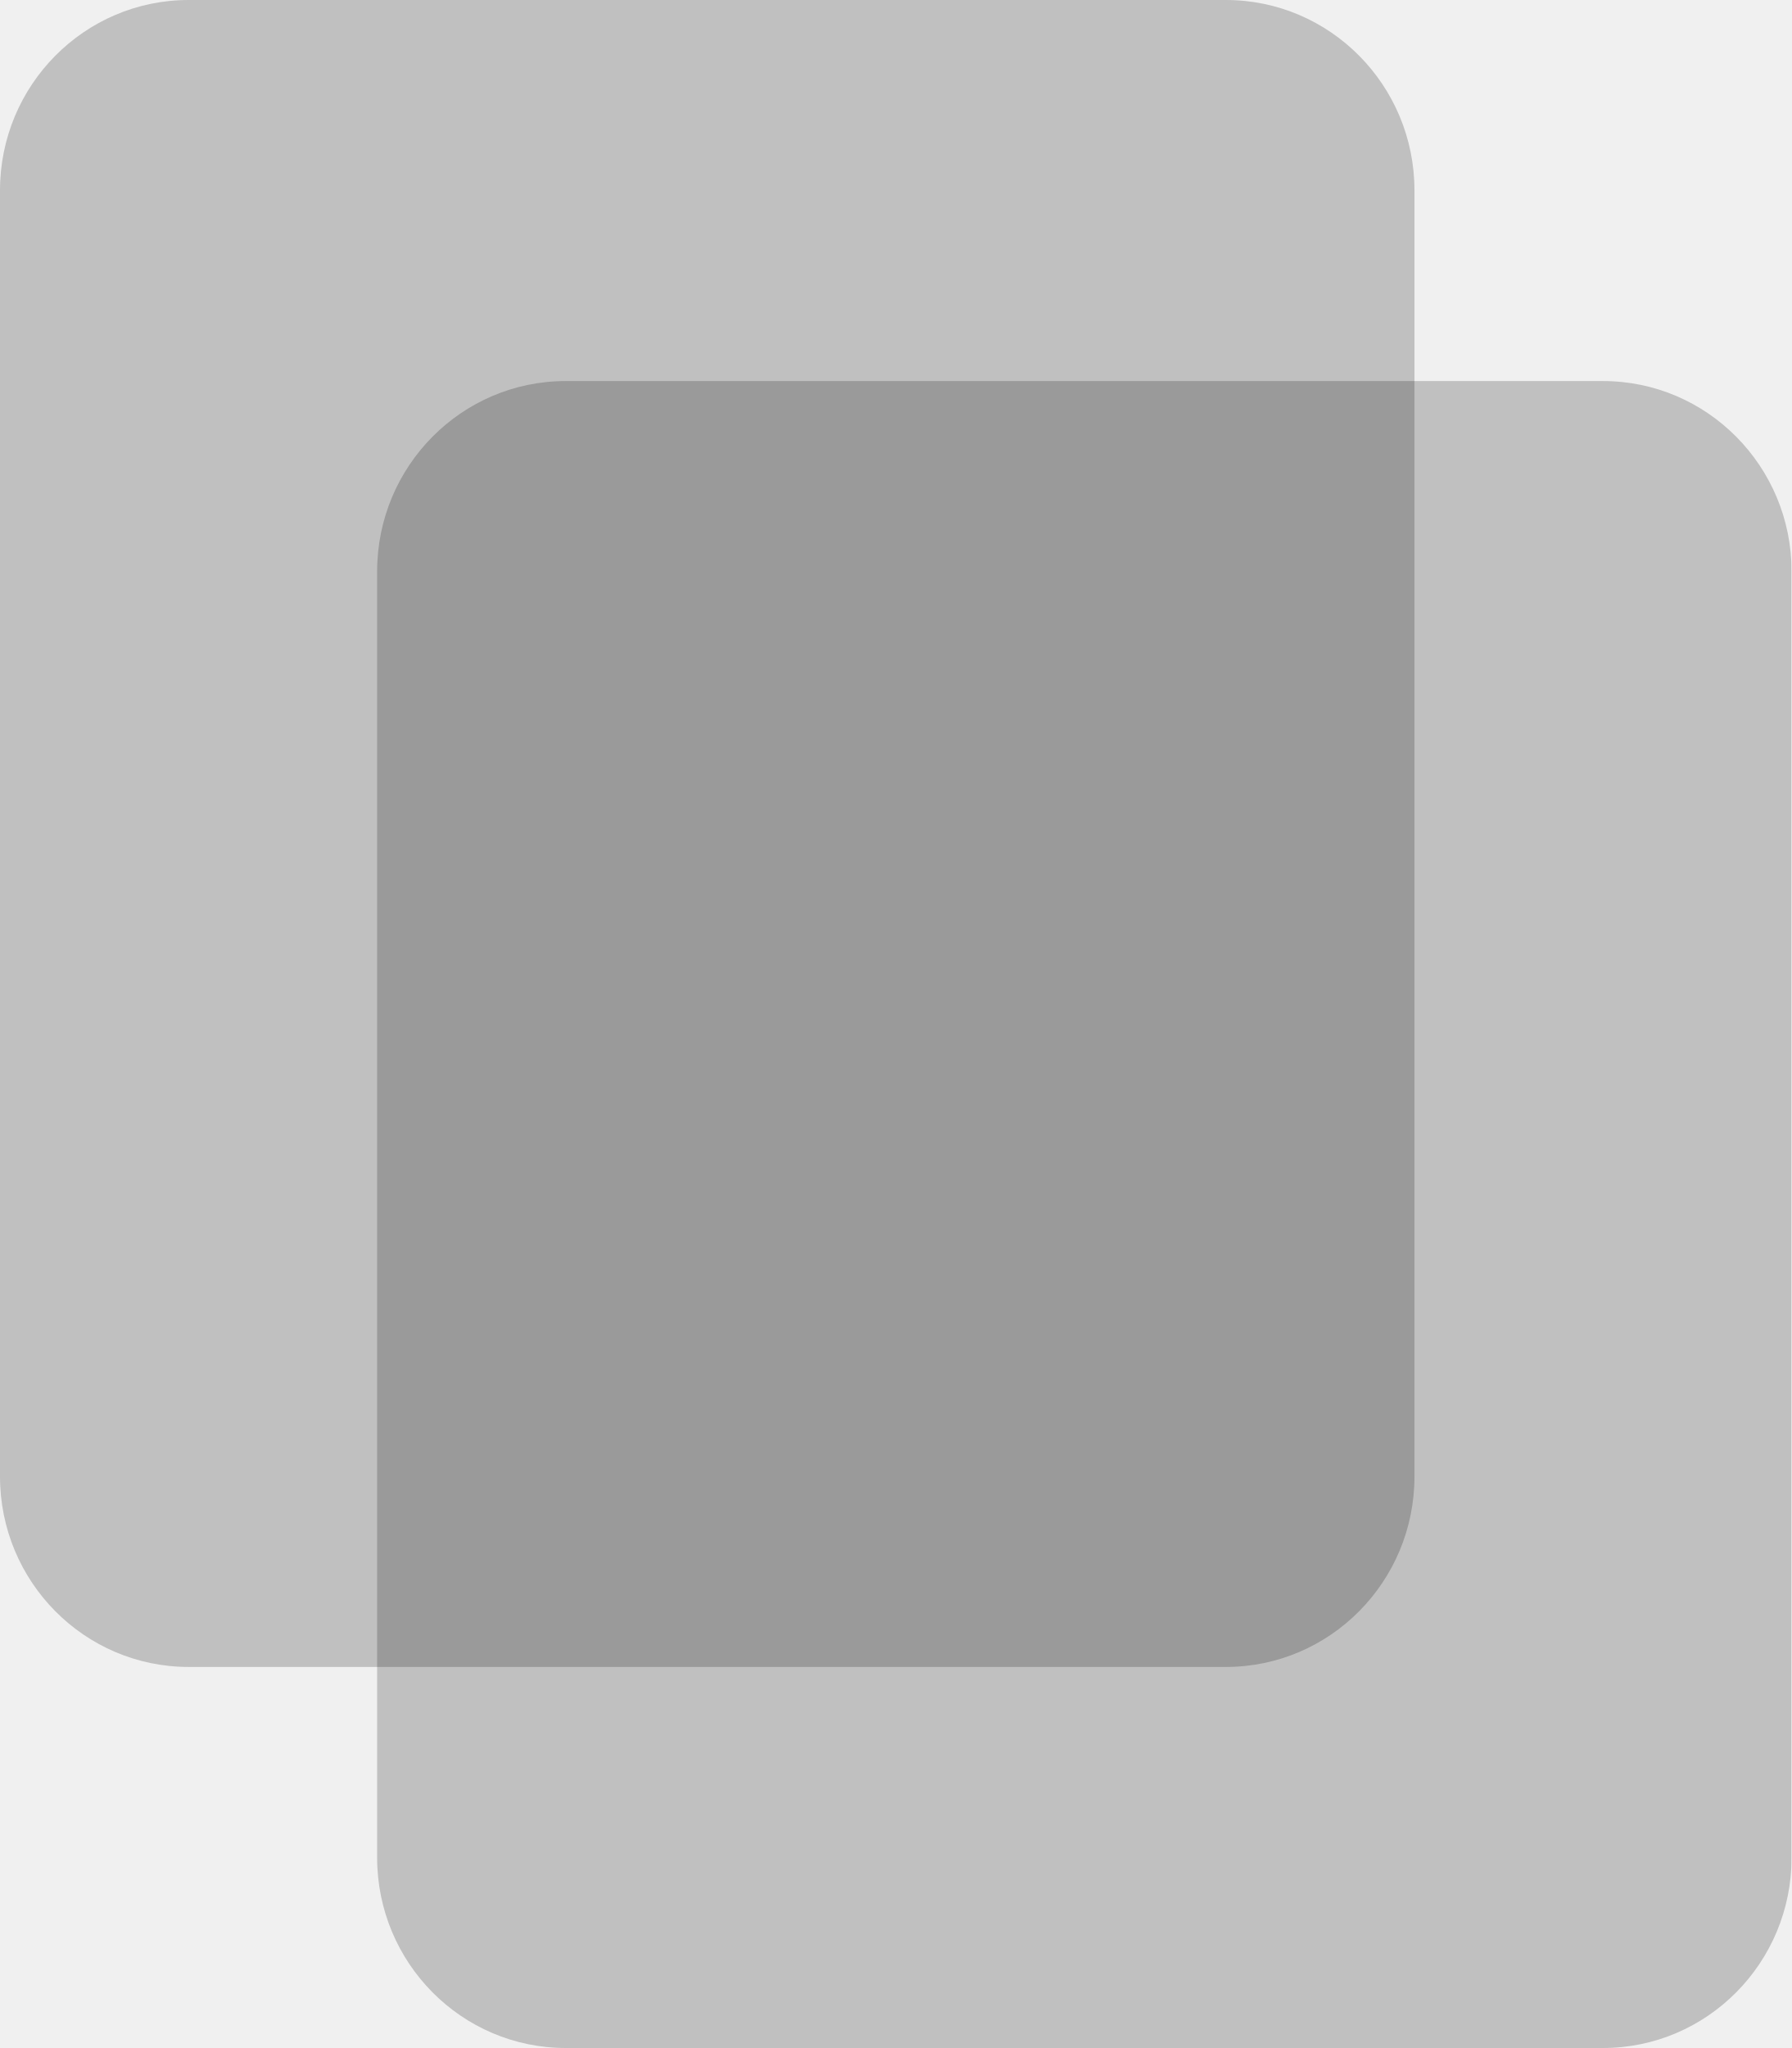
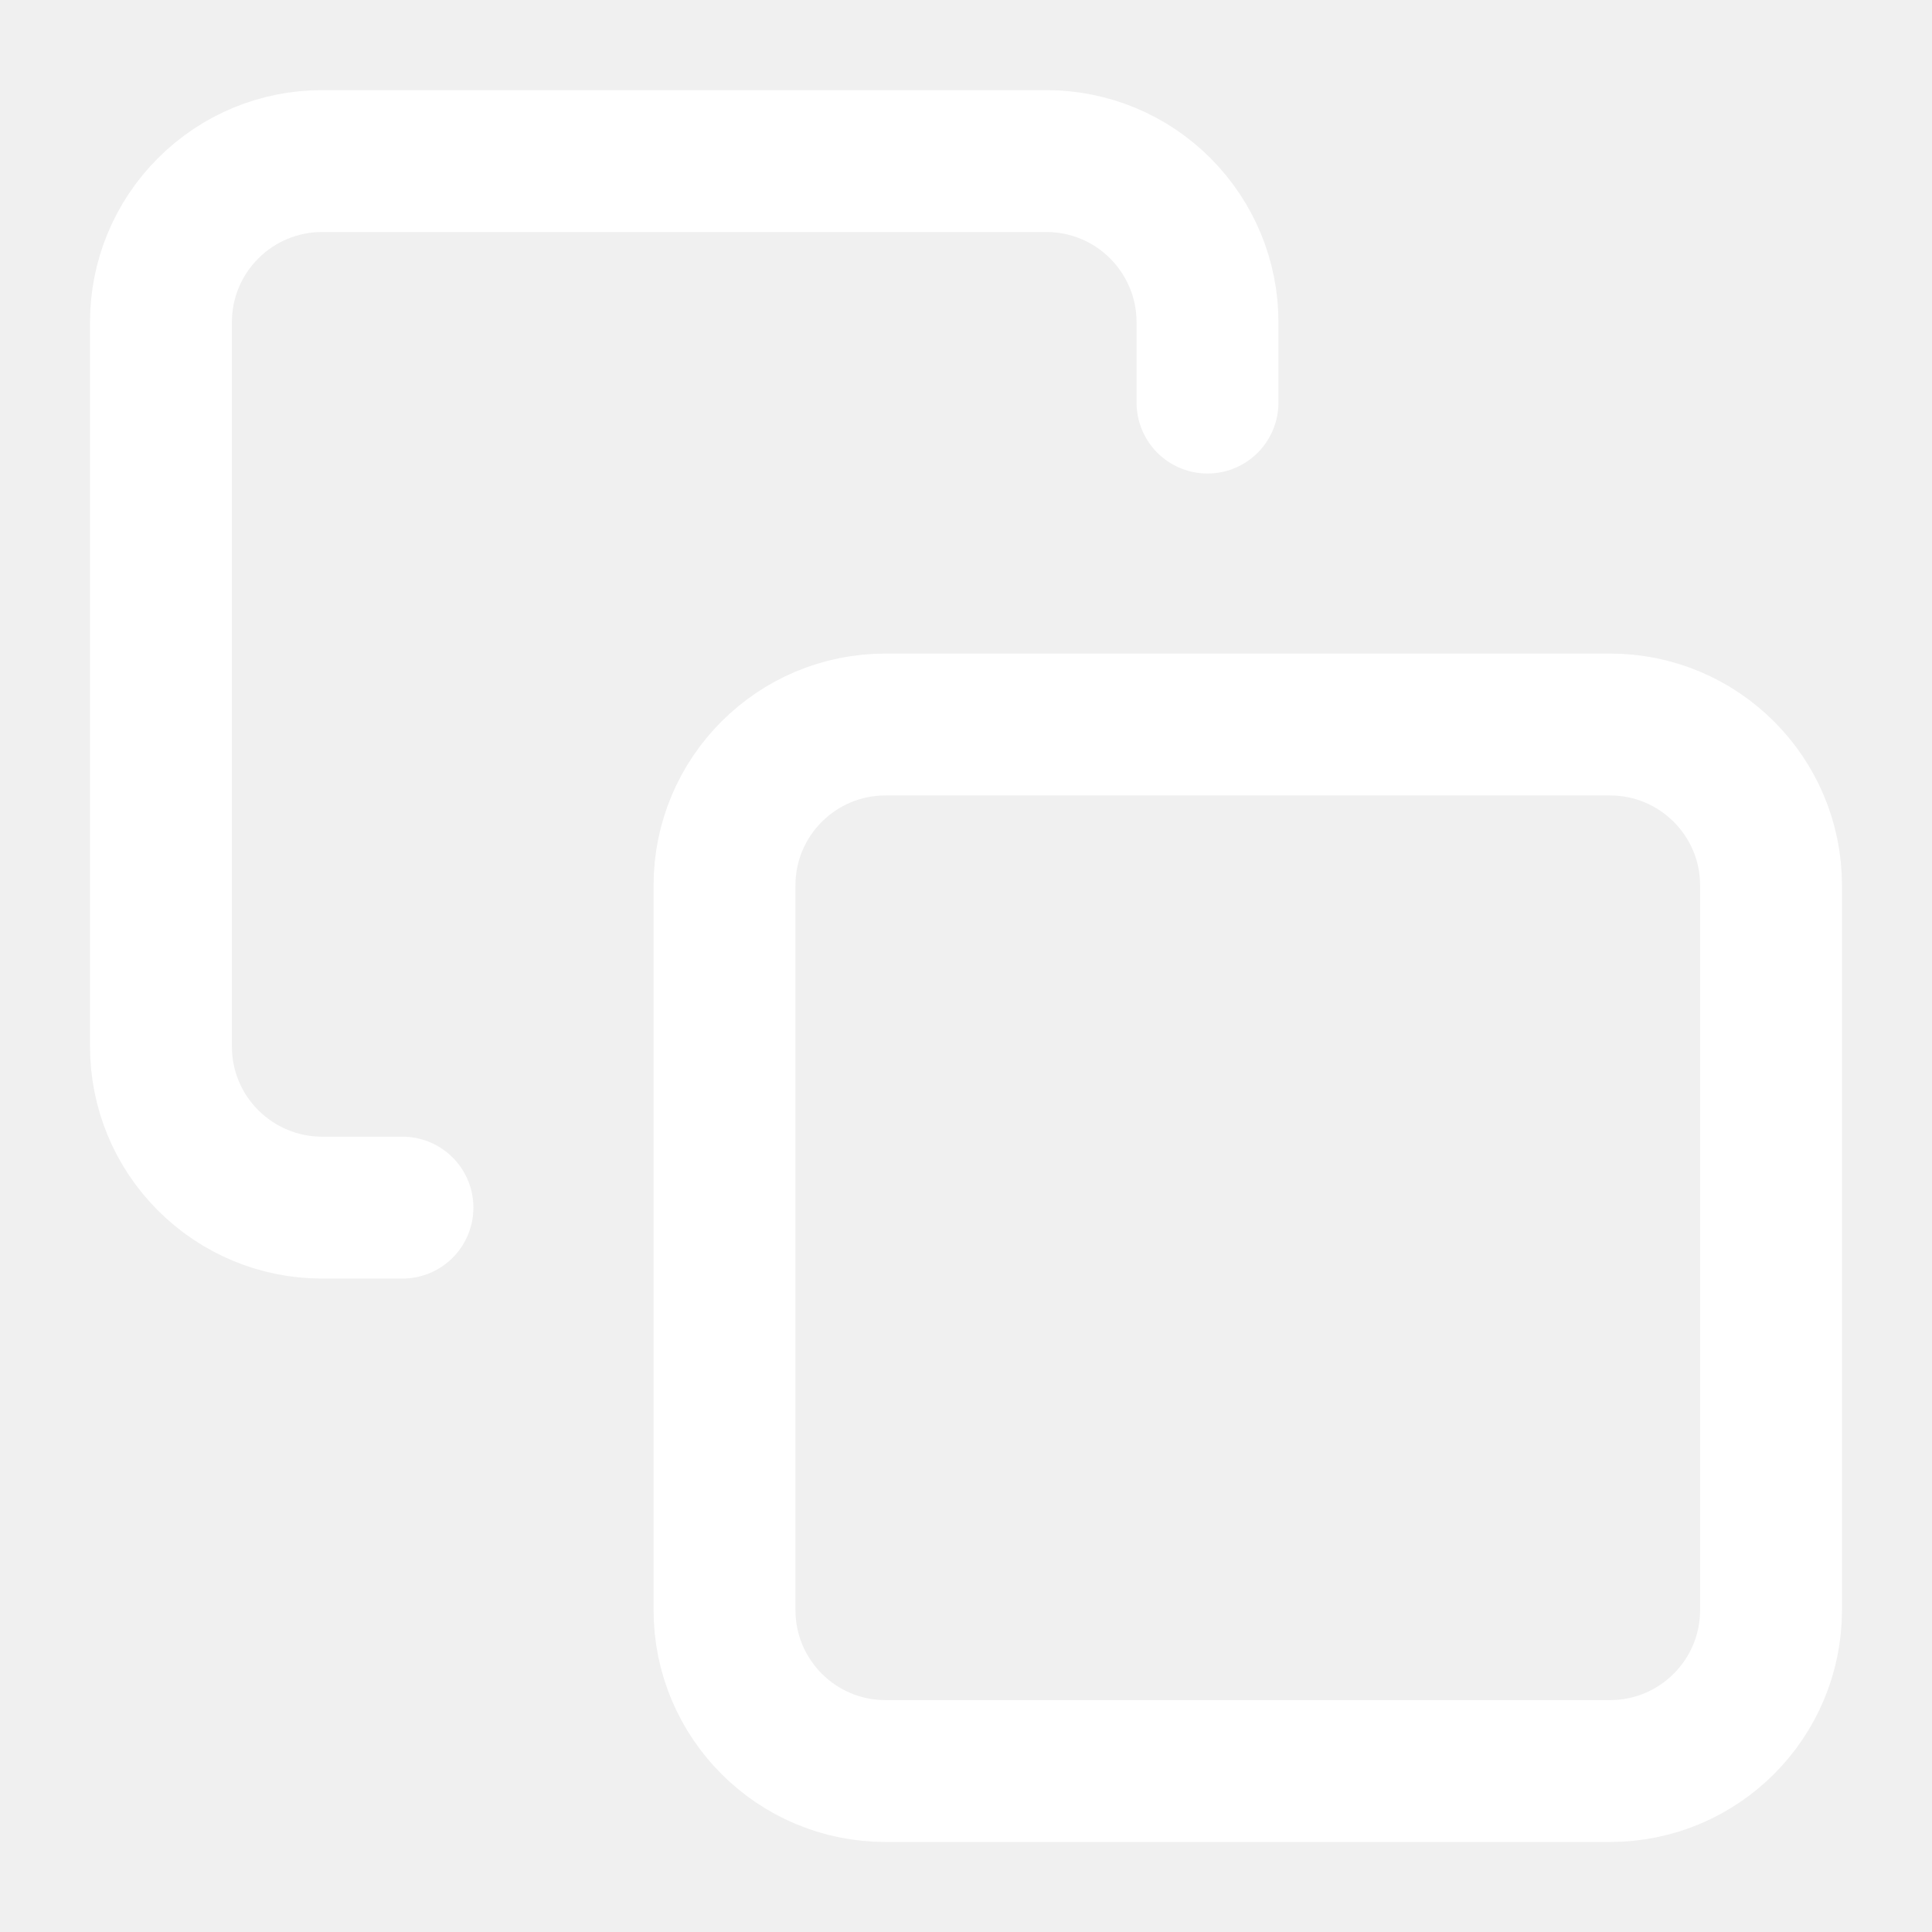
- <svg xmlns="http://www.w3.org/2000/svg" width="14" height="16" viewBox="0 0 14 16" fill="none">
-   <g clip-path="url(#clip0)">
-     <path opacity="0.2" d="M2.947 4.465C2.947 3.643 3.607 2.977 4.421 2.977H12.526C13.34 2.977 14 3.643 14 4.465V14.512C14 15.334 13.34 16 12.526 16H4.421C3.607 16 2.947 15.334 2.947 14.512V4.465Z" fill="black" />
-     <path opacity="0.2" d="M0 1.488C0 0.666 0.66 0 1.474 0H9.579C10.393 0 11.053 0.666 11.053 1.488V11.535C11.053 12.357 10.393 13.023 9.579 13.023H1.474C0.66 13.023 0 12.357 0 11.535V1.488Z" fill="black" />
-   </g>
-   <defs>
-     <clipPath id="clip0">
-       <rect width="14" height="16" fill="white" />
-     </clipPath>
-   </defs>
+ <svg xmlns="http://www.w3.org/2000/svg" width="16" height="16" viewBox="0 0 16 16" fill="none">
+   <path d="M13.333 6H7.333C6.597 6 6 6.597 6 7.333V13.333C6 14.07 6.597 14.667 7.333 14.667H13.333C14.07 14.667 14.667 14.07 14.667 13.333V7.333C14.667 6.597 14.07 6 13.333 6Z" stroke="white" stroke-width="1.175" stroke-linecap="round" stroke-linejoin="round" />
+   <path d="M3.333 10.001H2.666C2.313 10.001 1.974 9.86 1.724 9.61C1.473 9.36 1.333 9.021 1.333 8.667V2.667C1.333 2.314 1.473 1.975 1.724 1.725C1.974 1.474 2.313 1.334 2.666 1.334H8.666C9.02 1.334 9.359 1.474 9.609 1.725C9.859 1.975 10 2.314 10 2.667V3.334" stroke="white" stroke-width="1.175" stroke-linecap="round" stroke-linejoin="round" />
</svg>
